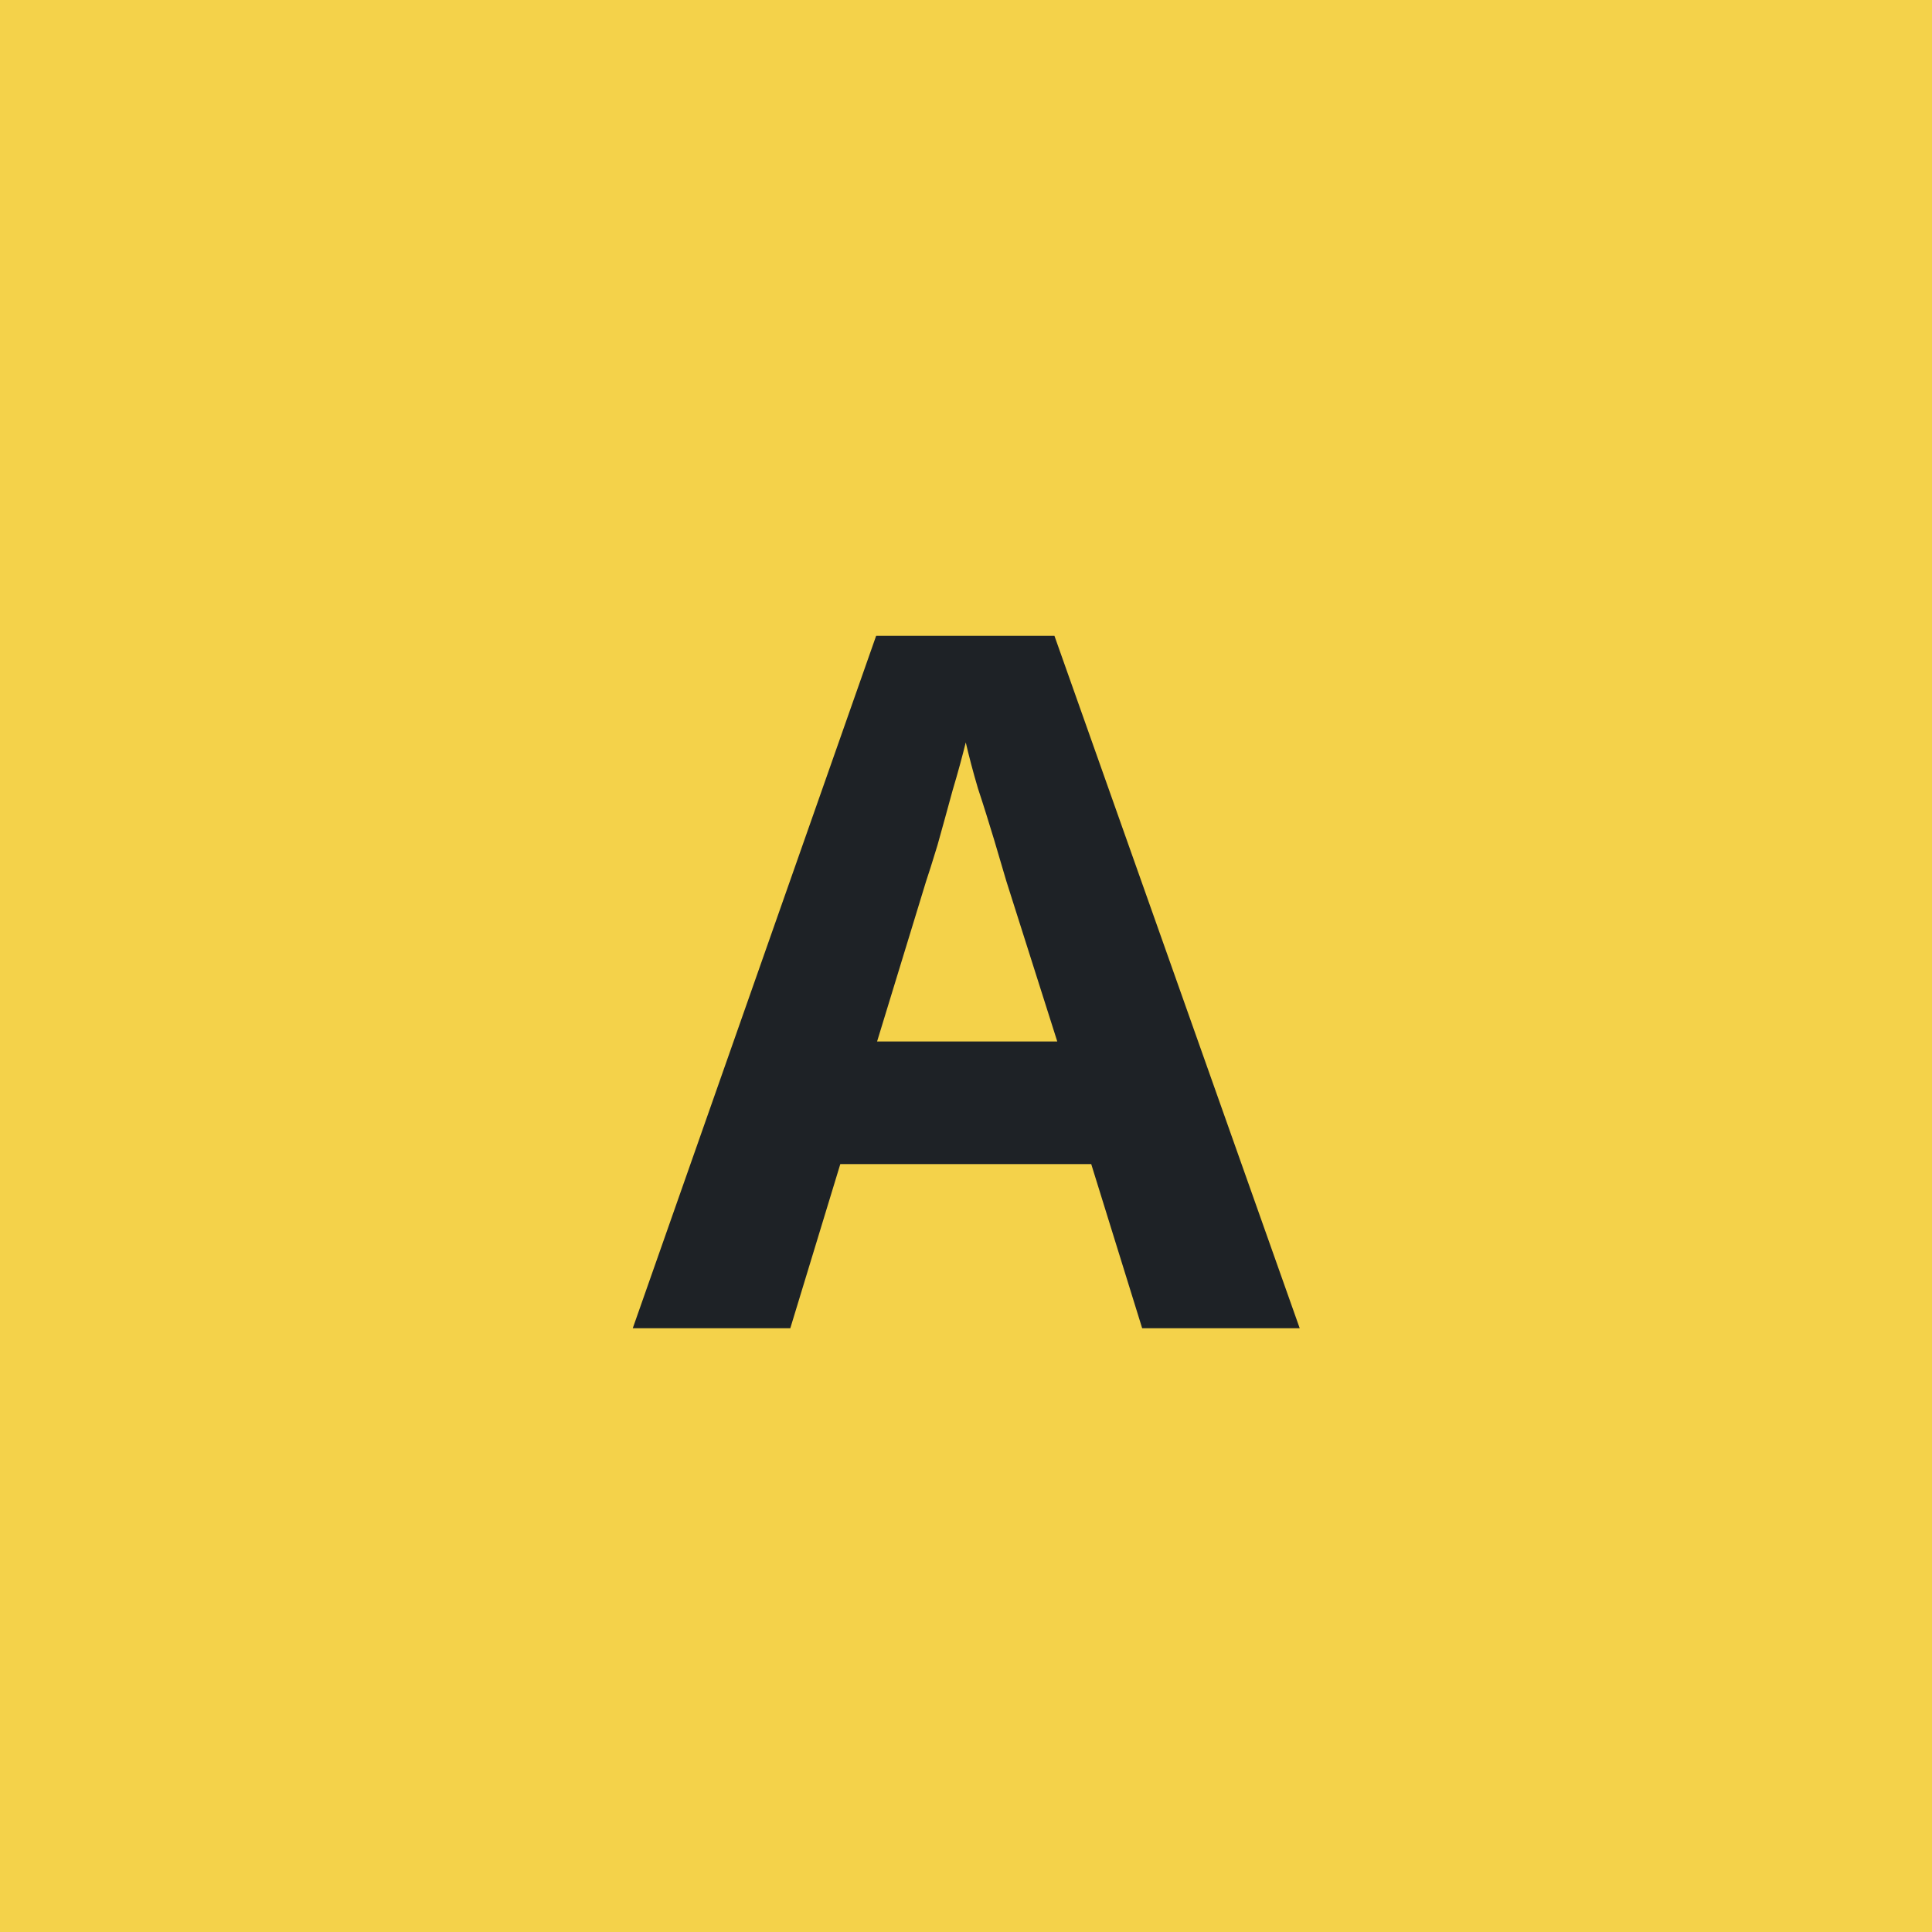
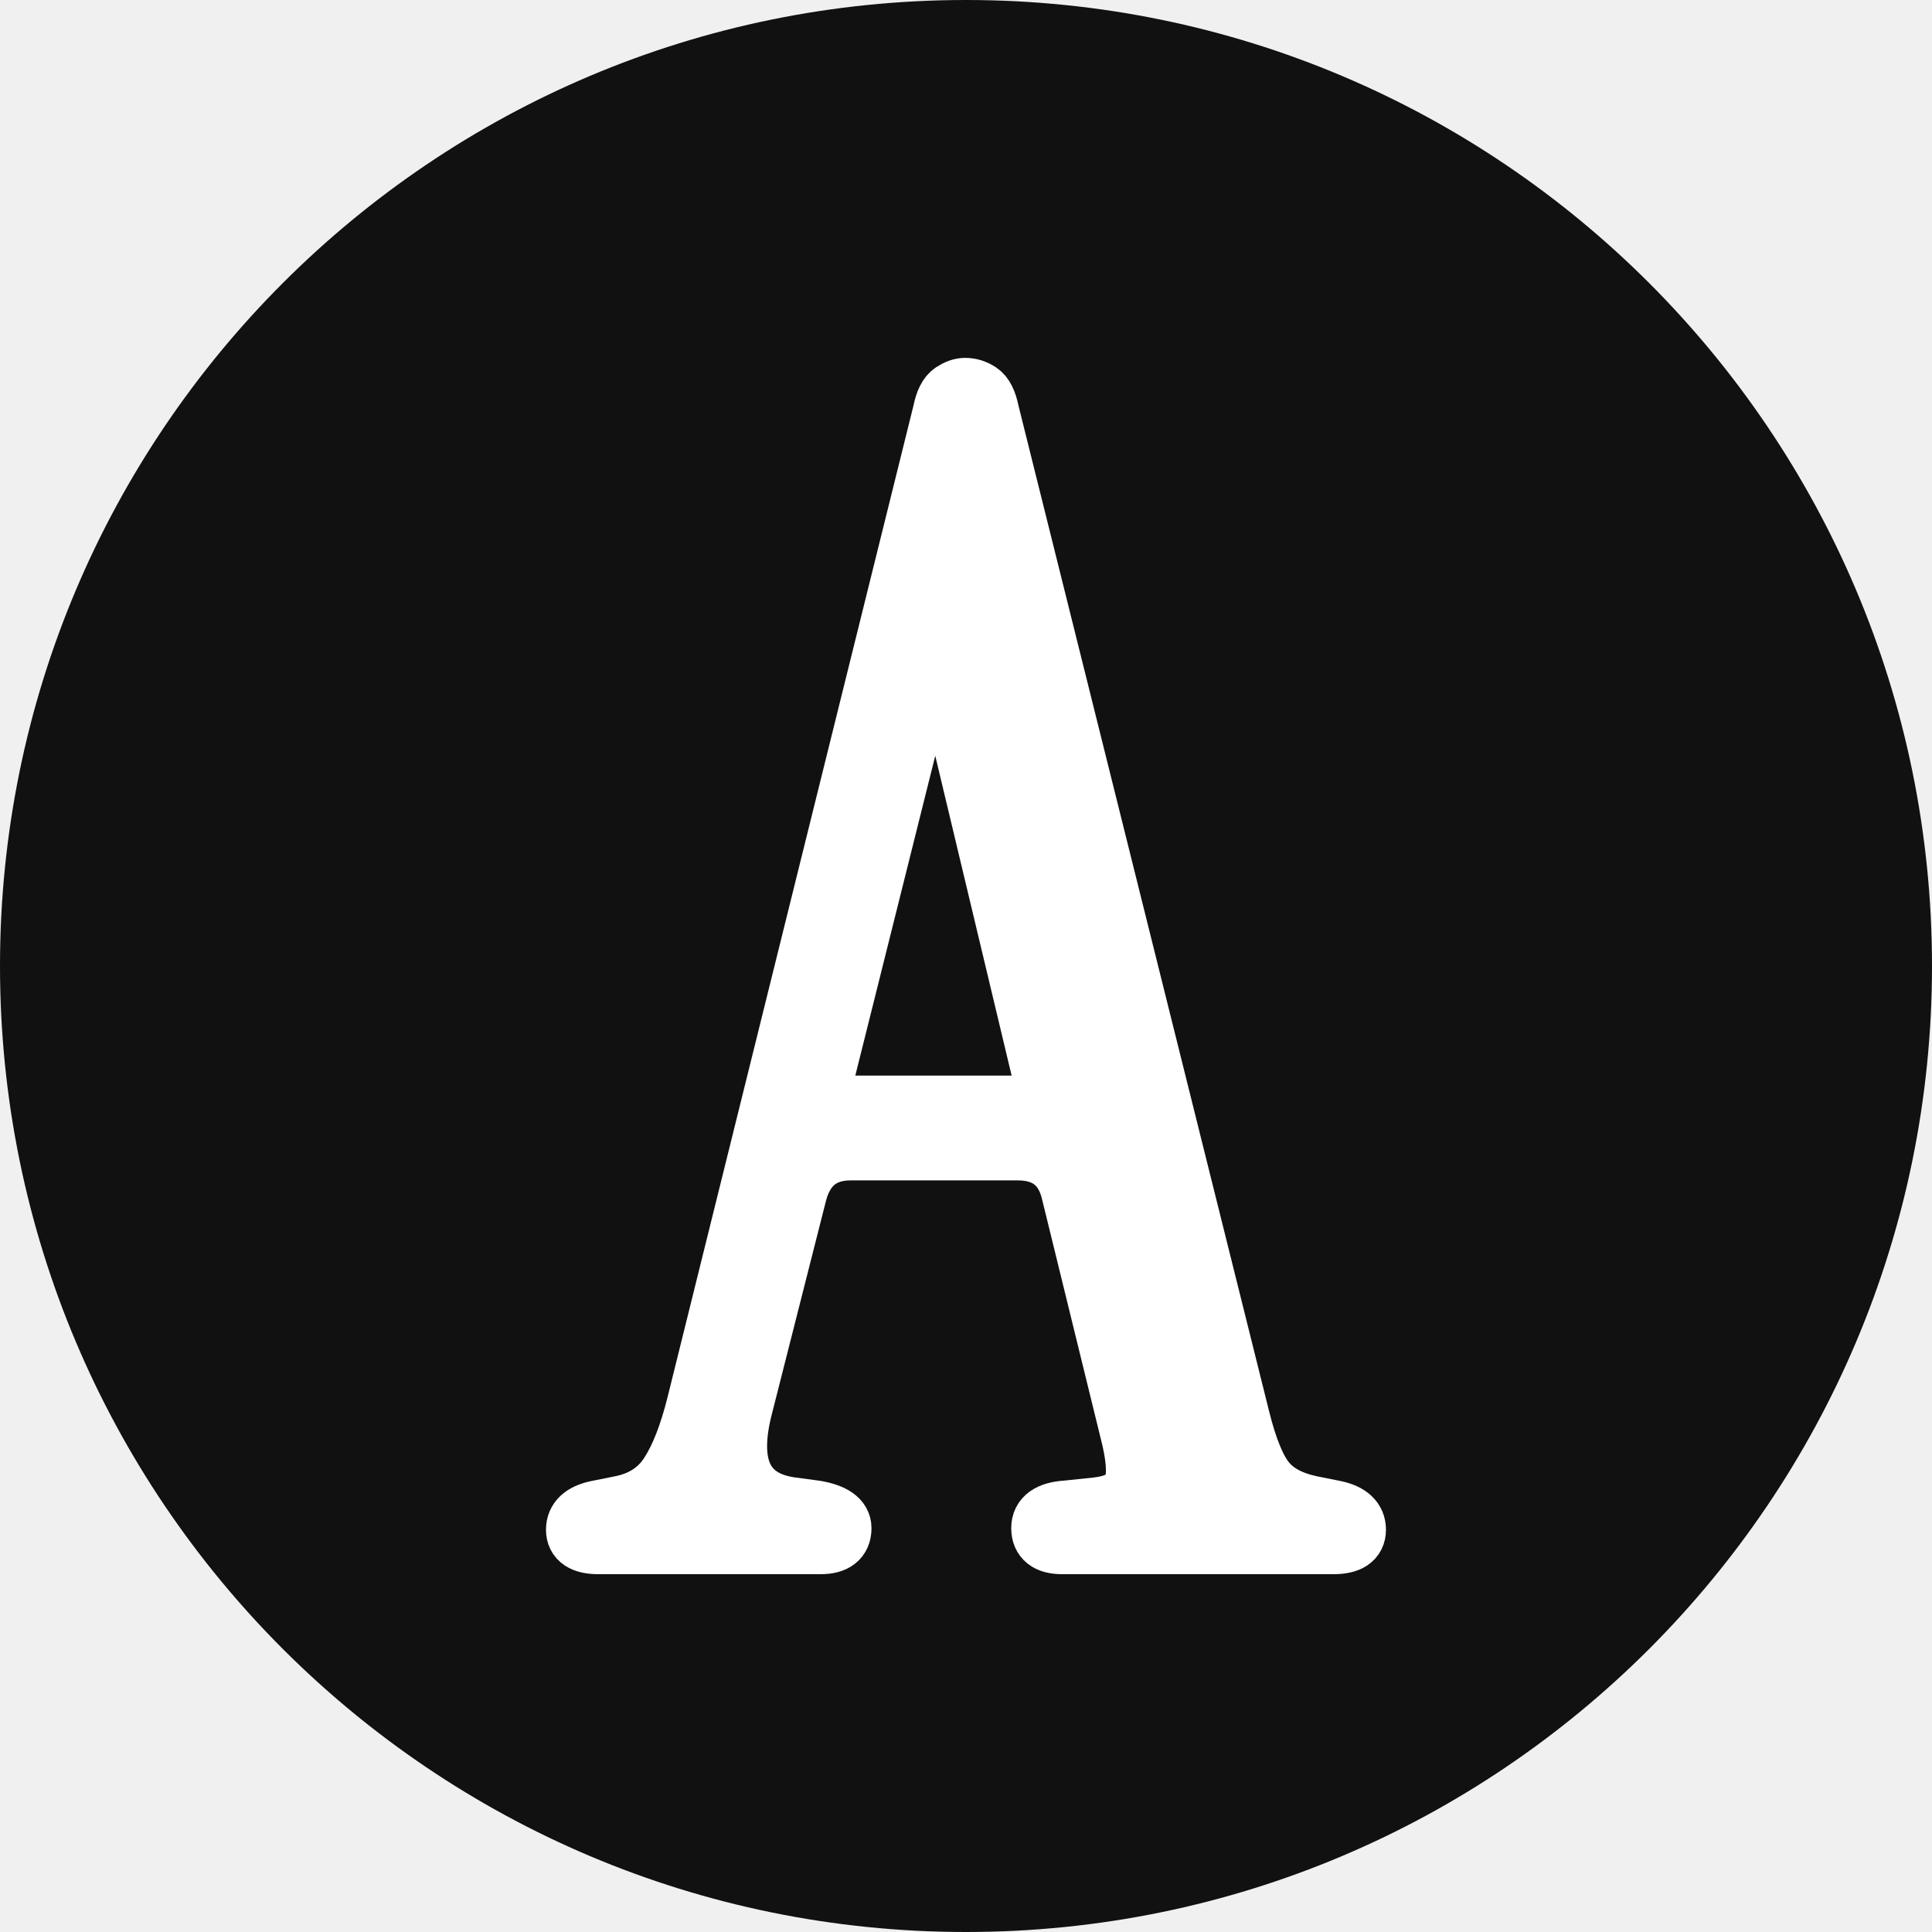
- <svg xmlns="http://www.w3.org/2000/svg" viewBox="0 0 32 32">
-   <rect width="32" height="32" fill="#F4D24A" />
-   <text x="16" y="22" text-anchor="middle" font-family="system-ui,sans-serif" font-size="16" font-weight="600" fill="#1E2226">A</text>
+ <svg xmlns="http://www.w3.org/2000/svg" viewBox="0 0 64 64">
+   <circle cx="32.0" cy="32.0" r="32.0" fill="#111111" />
+   <path fill="#ffffff" stroke="#ffffff" stroke-width="36" stroke-linejoin="round" transform="translate(19.98 51.20) scale(0.0526 -0.0526)" d="M-3 0Q-18 0 -18 10Q-18 20 -4 23L11 26Q31 30 41.0 45.5Q51 61 58 89L213 714Q215 724 219.5 727.0Q224 730 228 730Q233 730 237.5 727.0Q242 724 244 714L402 80Q409 52 418.0 41.0Q427 30 446 26L461 23Q475 20 475 10Q475 0 460 0H289Q275 0 275 11Q275 22 292 23L311 25Q328 27 332.5 36.0Q337 45 332 67L294 222Q288 248 261 248H156Q130 248 123 222L89 88Q74 31 119 25L134 23Q151 20 151 11Q151 0 137 0ZM153 278H263Q279 278 276 295L212 563H207L140 295Q137 278 153 278Z" />
</svg>
